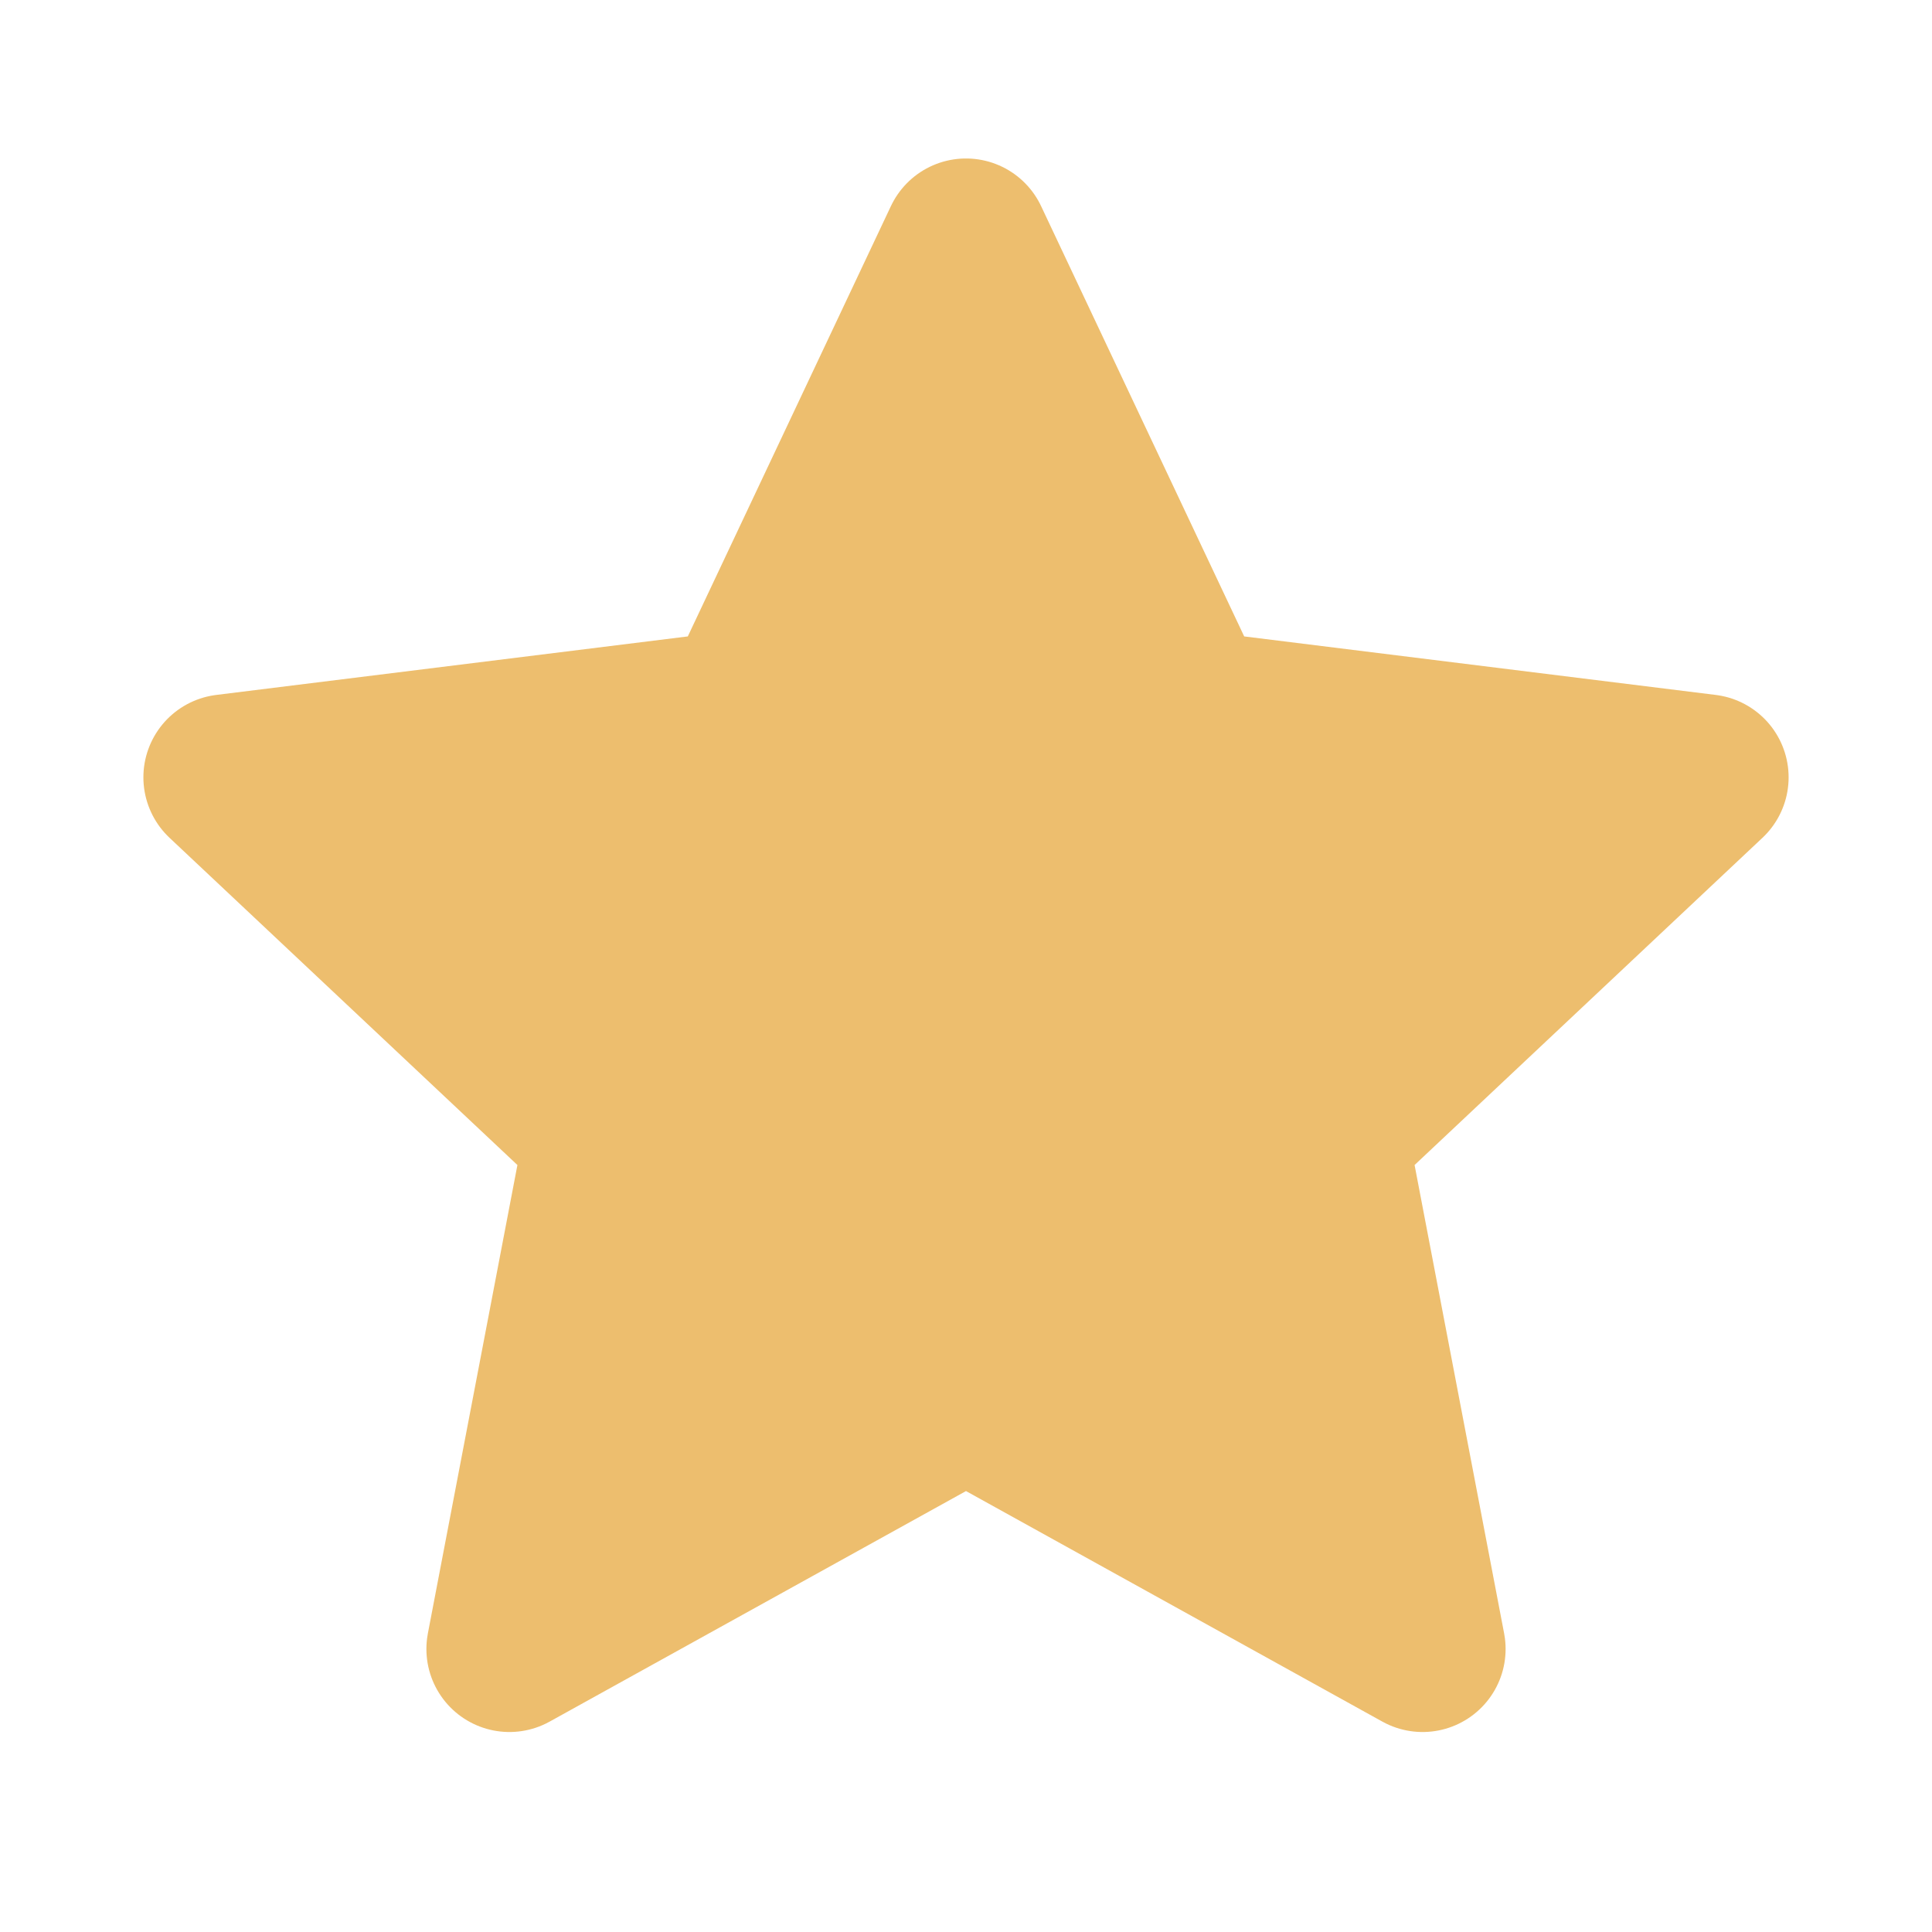
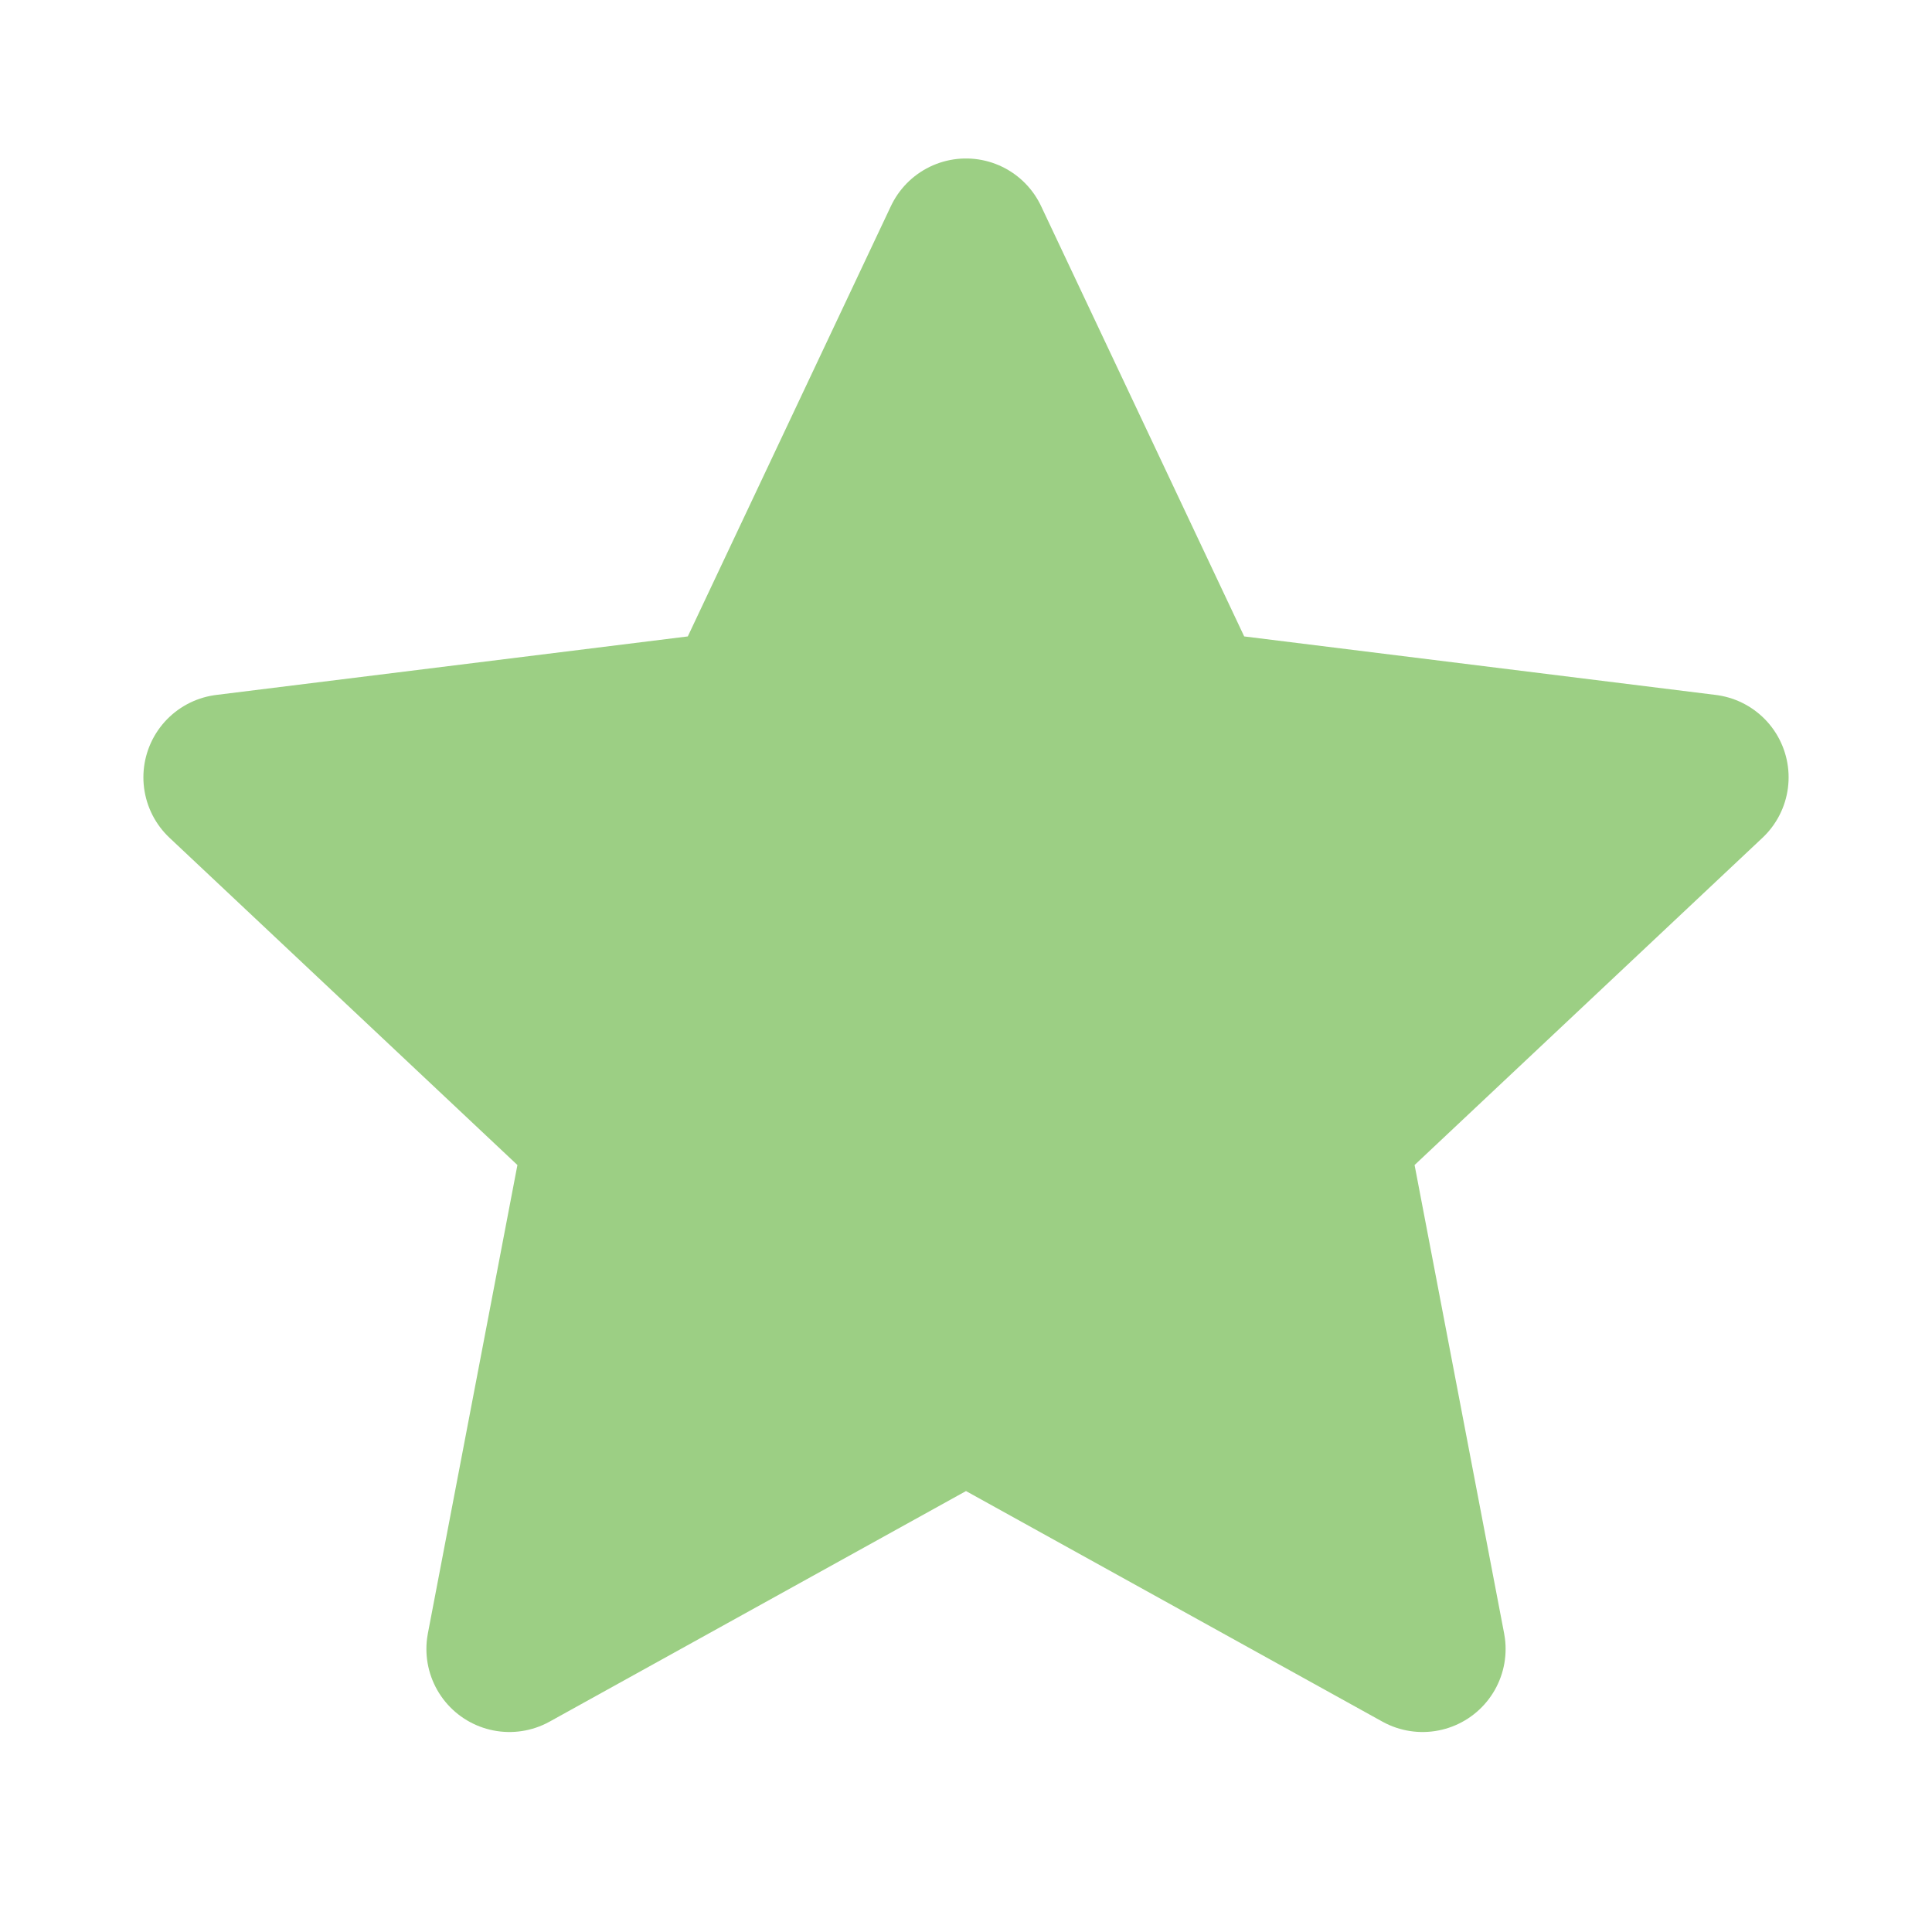
<svg xmlns="http://www.w3.org/2000/svg" viewBox="0 0 512 512">
-   <polygon points="256 64 315 189 452 206 351 301 377 437 256 370 135 437 161 301 60 206 197 189" fill="#EDBE6E" stroke="#EDBE6E" stroke-width="44" stroke-linejoin="round" />
+   <polygon points="256 64 315 189 452 206 351 301 377 437 256 370 135 437 161 301 60 206 197 189" fill="#9CCF84" stroke="#9CCF84" stroke-width="44" stroke-linejoin="round" />
</svg>
